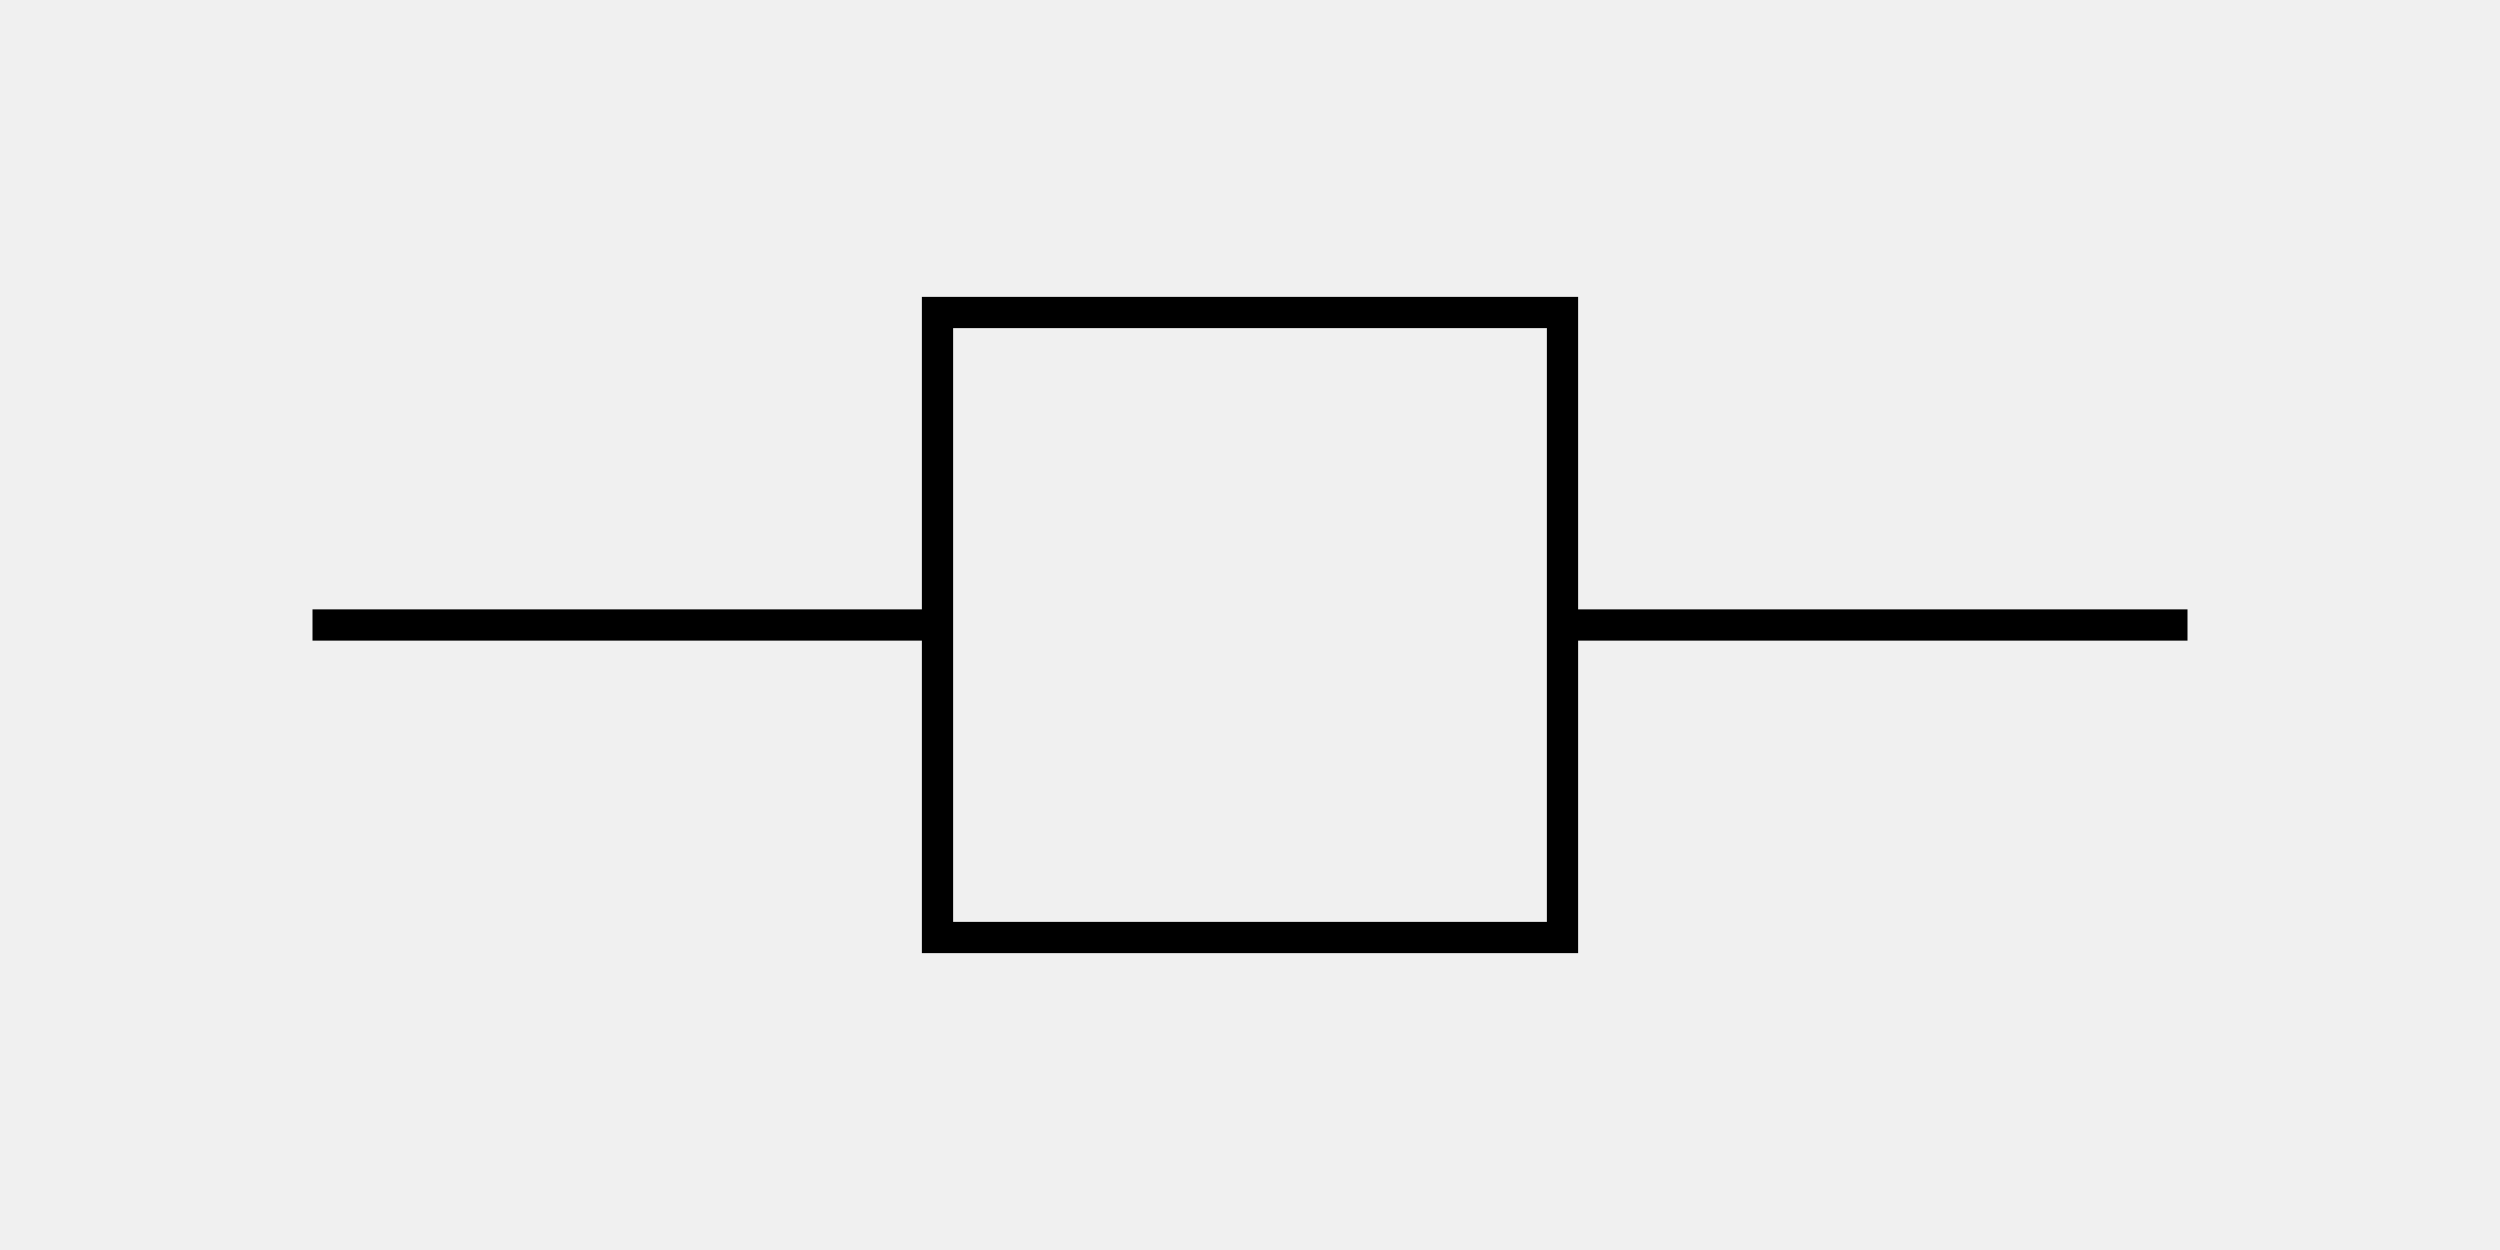
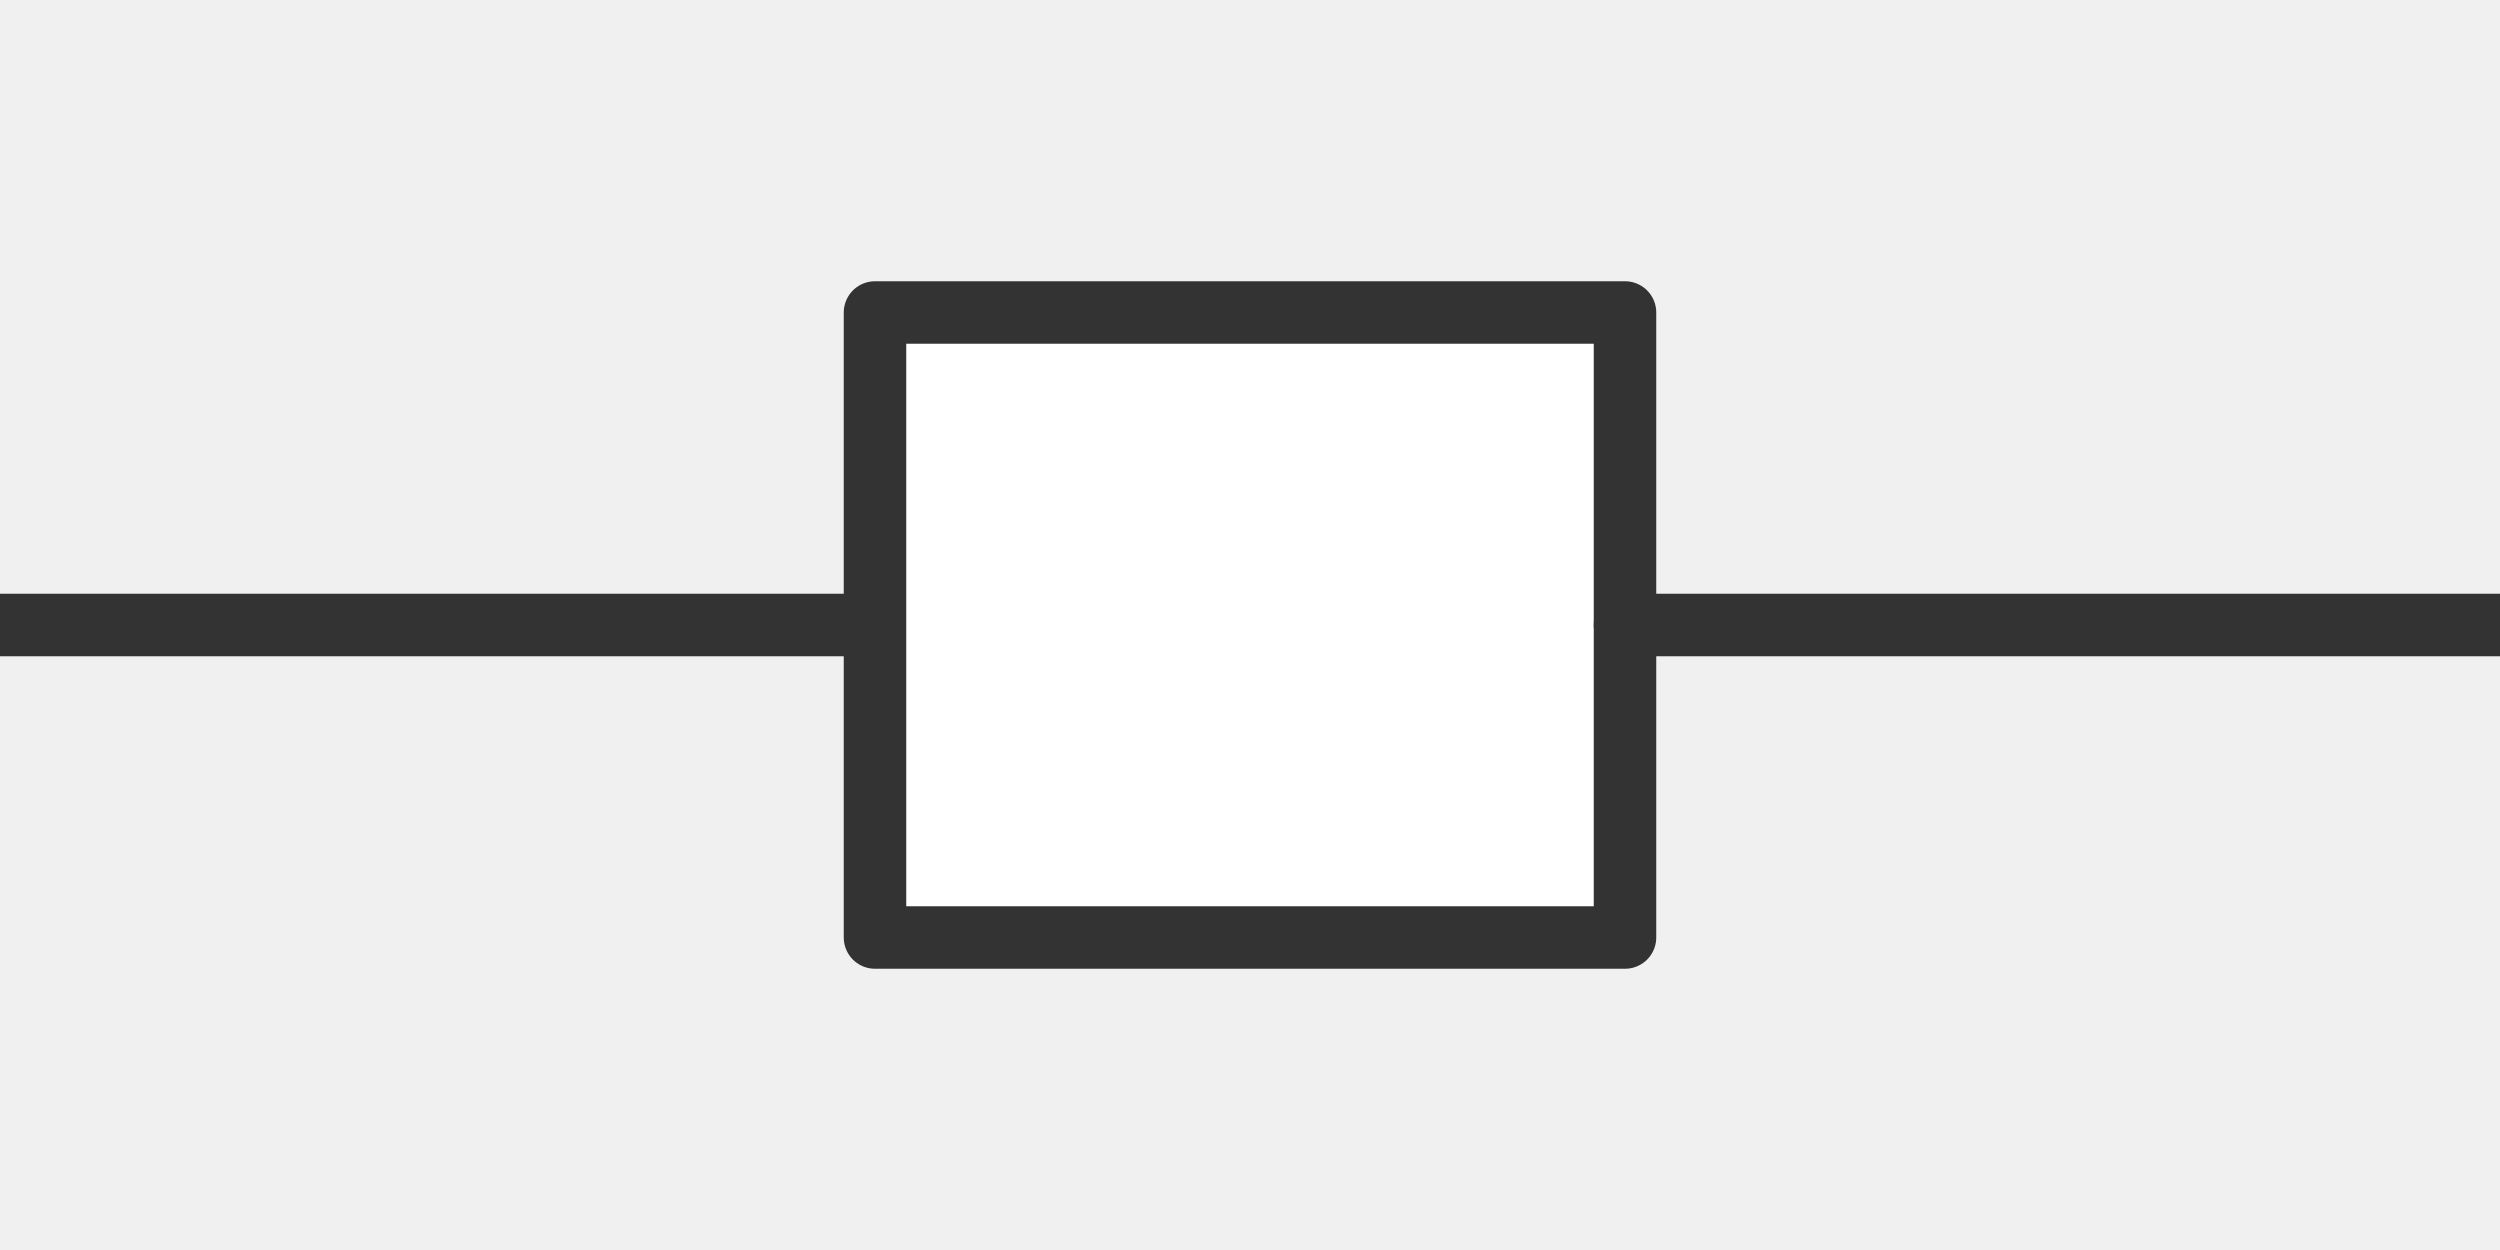
- <svg xmlns="http://www.w3.org/2000/svg" id="icon" width="80" height="40" viewBox="0 0 80 40">
-   <line x1="10" y1="20" x2="30" y2="20" stroke="black" />
-   <rect x="30" y="10" width="20" height="20" fill="none" stroke="black" />
-   <line x1="50" y1="20" x2="70" y2="20" stroke="black" />
+ <svg xmlns="http://www.w3.org/2000/svg" width="80" height="40" viewBox="0 0 80 40">
+   <g fill="none" stroke="#333" stroke-width="2" stroke-linecap="round" stroke-linejoin="round">
+     <line x1="0" y1="20" x2="28" y2="20" />
+     <rect x="28" y="10" width="24" height="20" fill="#fff" />
+     <line x1="52" y1="20" x2="80" y2="20" />
+   </g>
</svg>
